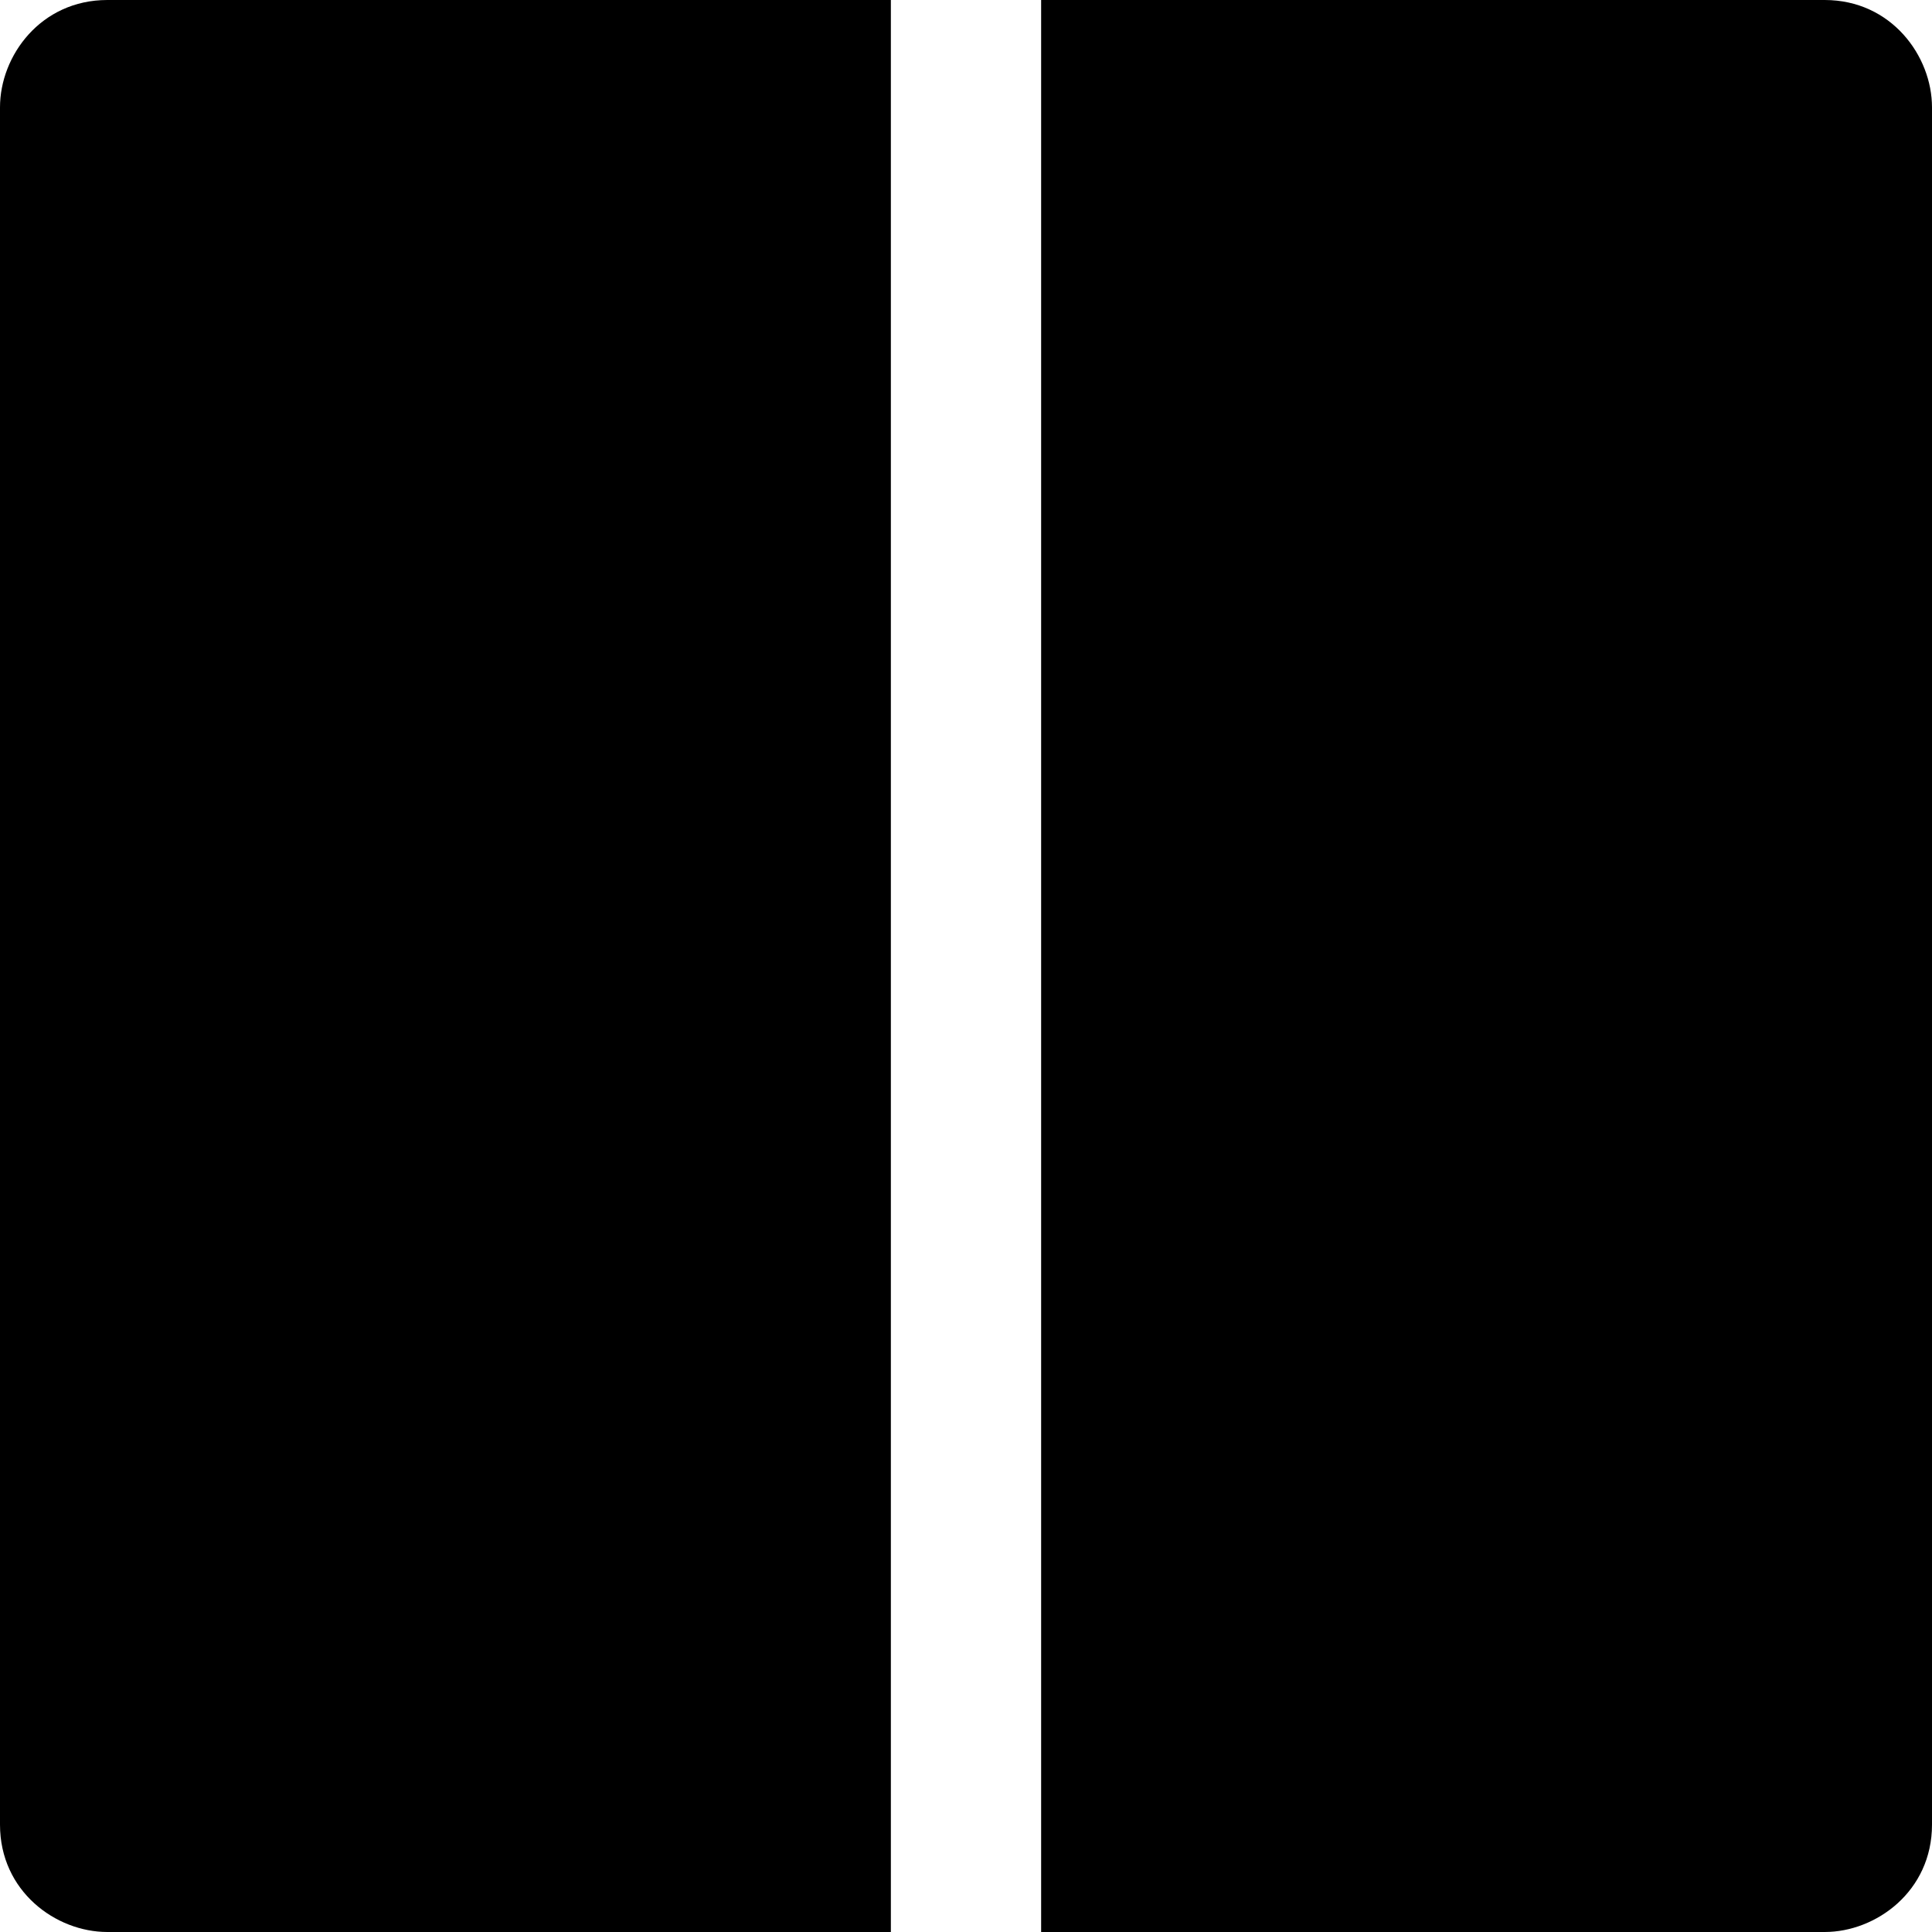
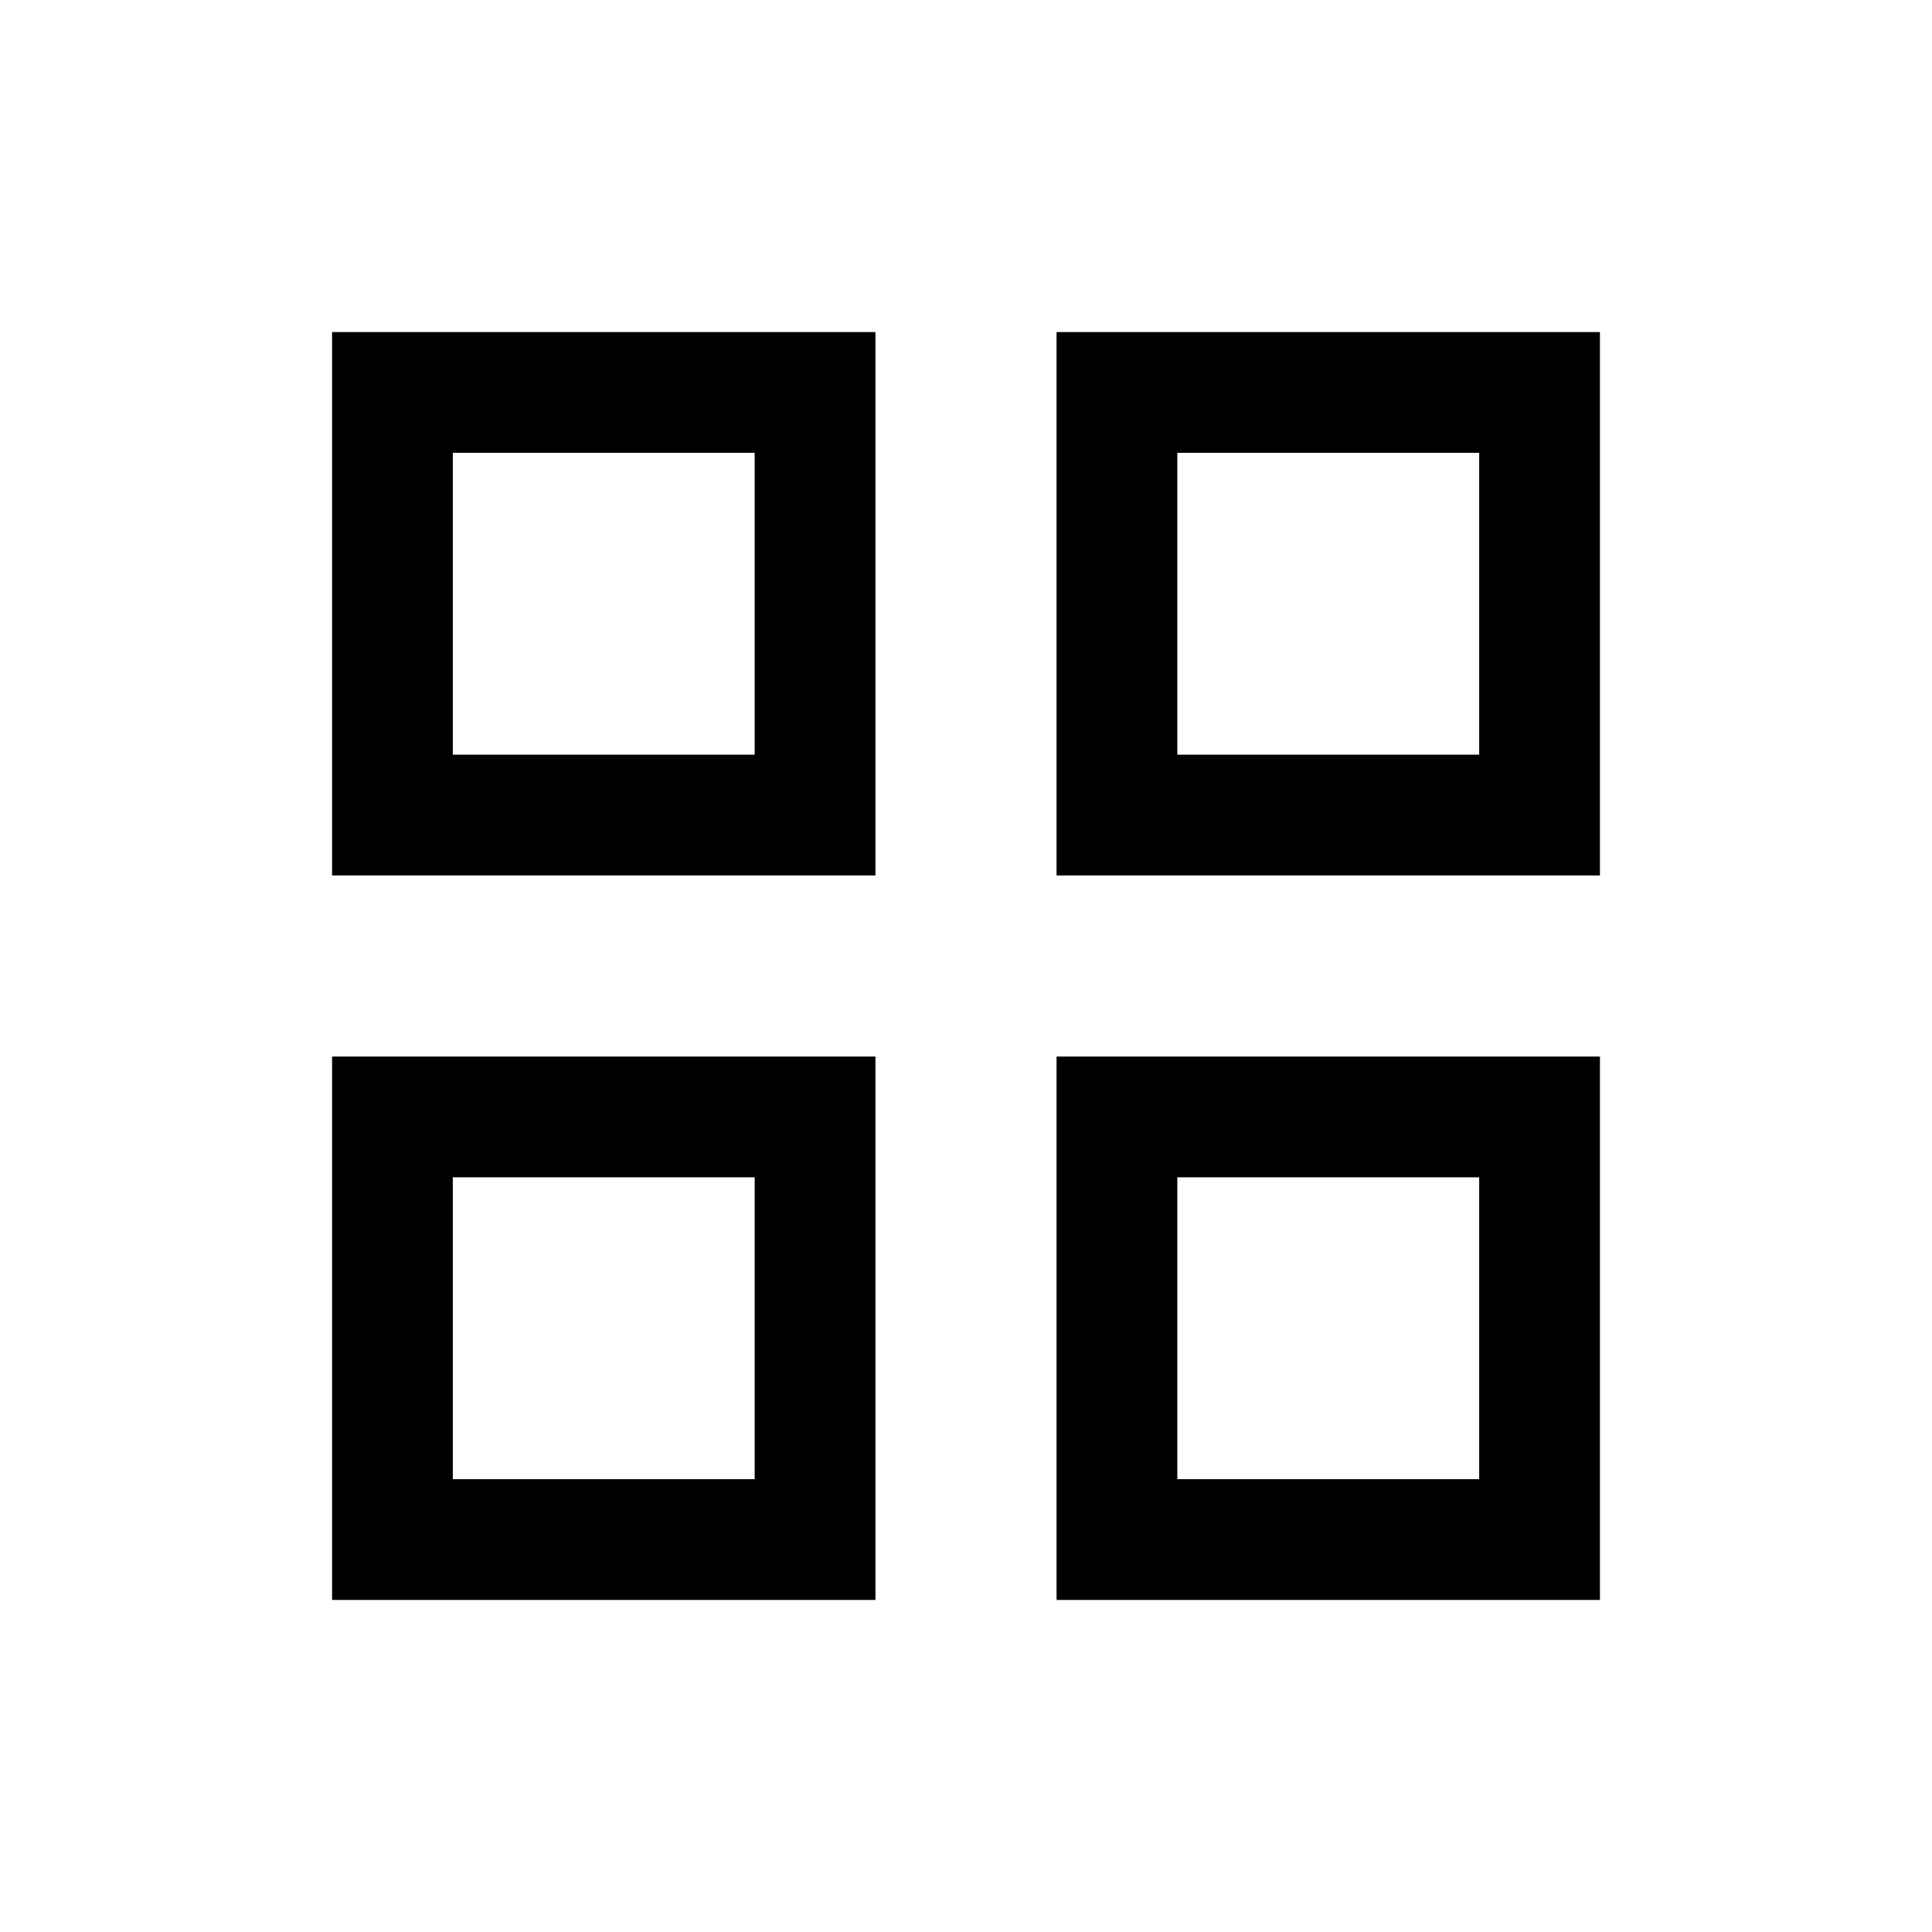
- <svg xmlns="http://www.w3.org/2000/svg" width="18" height="18" viewBox="0 0 18 18">
-   <path d="M8.3 0H1C0.38 0 0 0.519 0 1V17C0 17.621 0.52 18 1 18H8.3V0ZM9.7 0V18H17C17.478 18 18 17.621 18 17V1C18 0.522 17.621 0 17 0H9.7Z" fill="currentColor" />
+ <svg xmlns="http://www.w3.org/2000/svg" width="16" height="16" viewBox="0 0 16 16" fill="none">
+   <rect x="3.25" y="3.25" width="3.5" height="3.5" stroke="currentColor" stroke-width="1" />
+   <rect x="9.25" y="3.25" width="3.5" height="3.5" stroke="currentColor" stroke-width="1" />
+   <rect x="3.25" y="9.25" width="3.5" height="3.5" stroke="currentColor" stroke-width="1" />
+   <rect x="9.25" y="9.25" width="3.5" height="3.5" stroke="currentColor" stroke-width="1" />
</svg>
